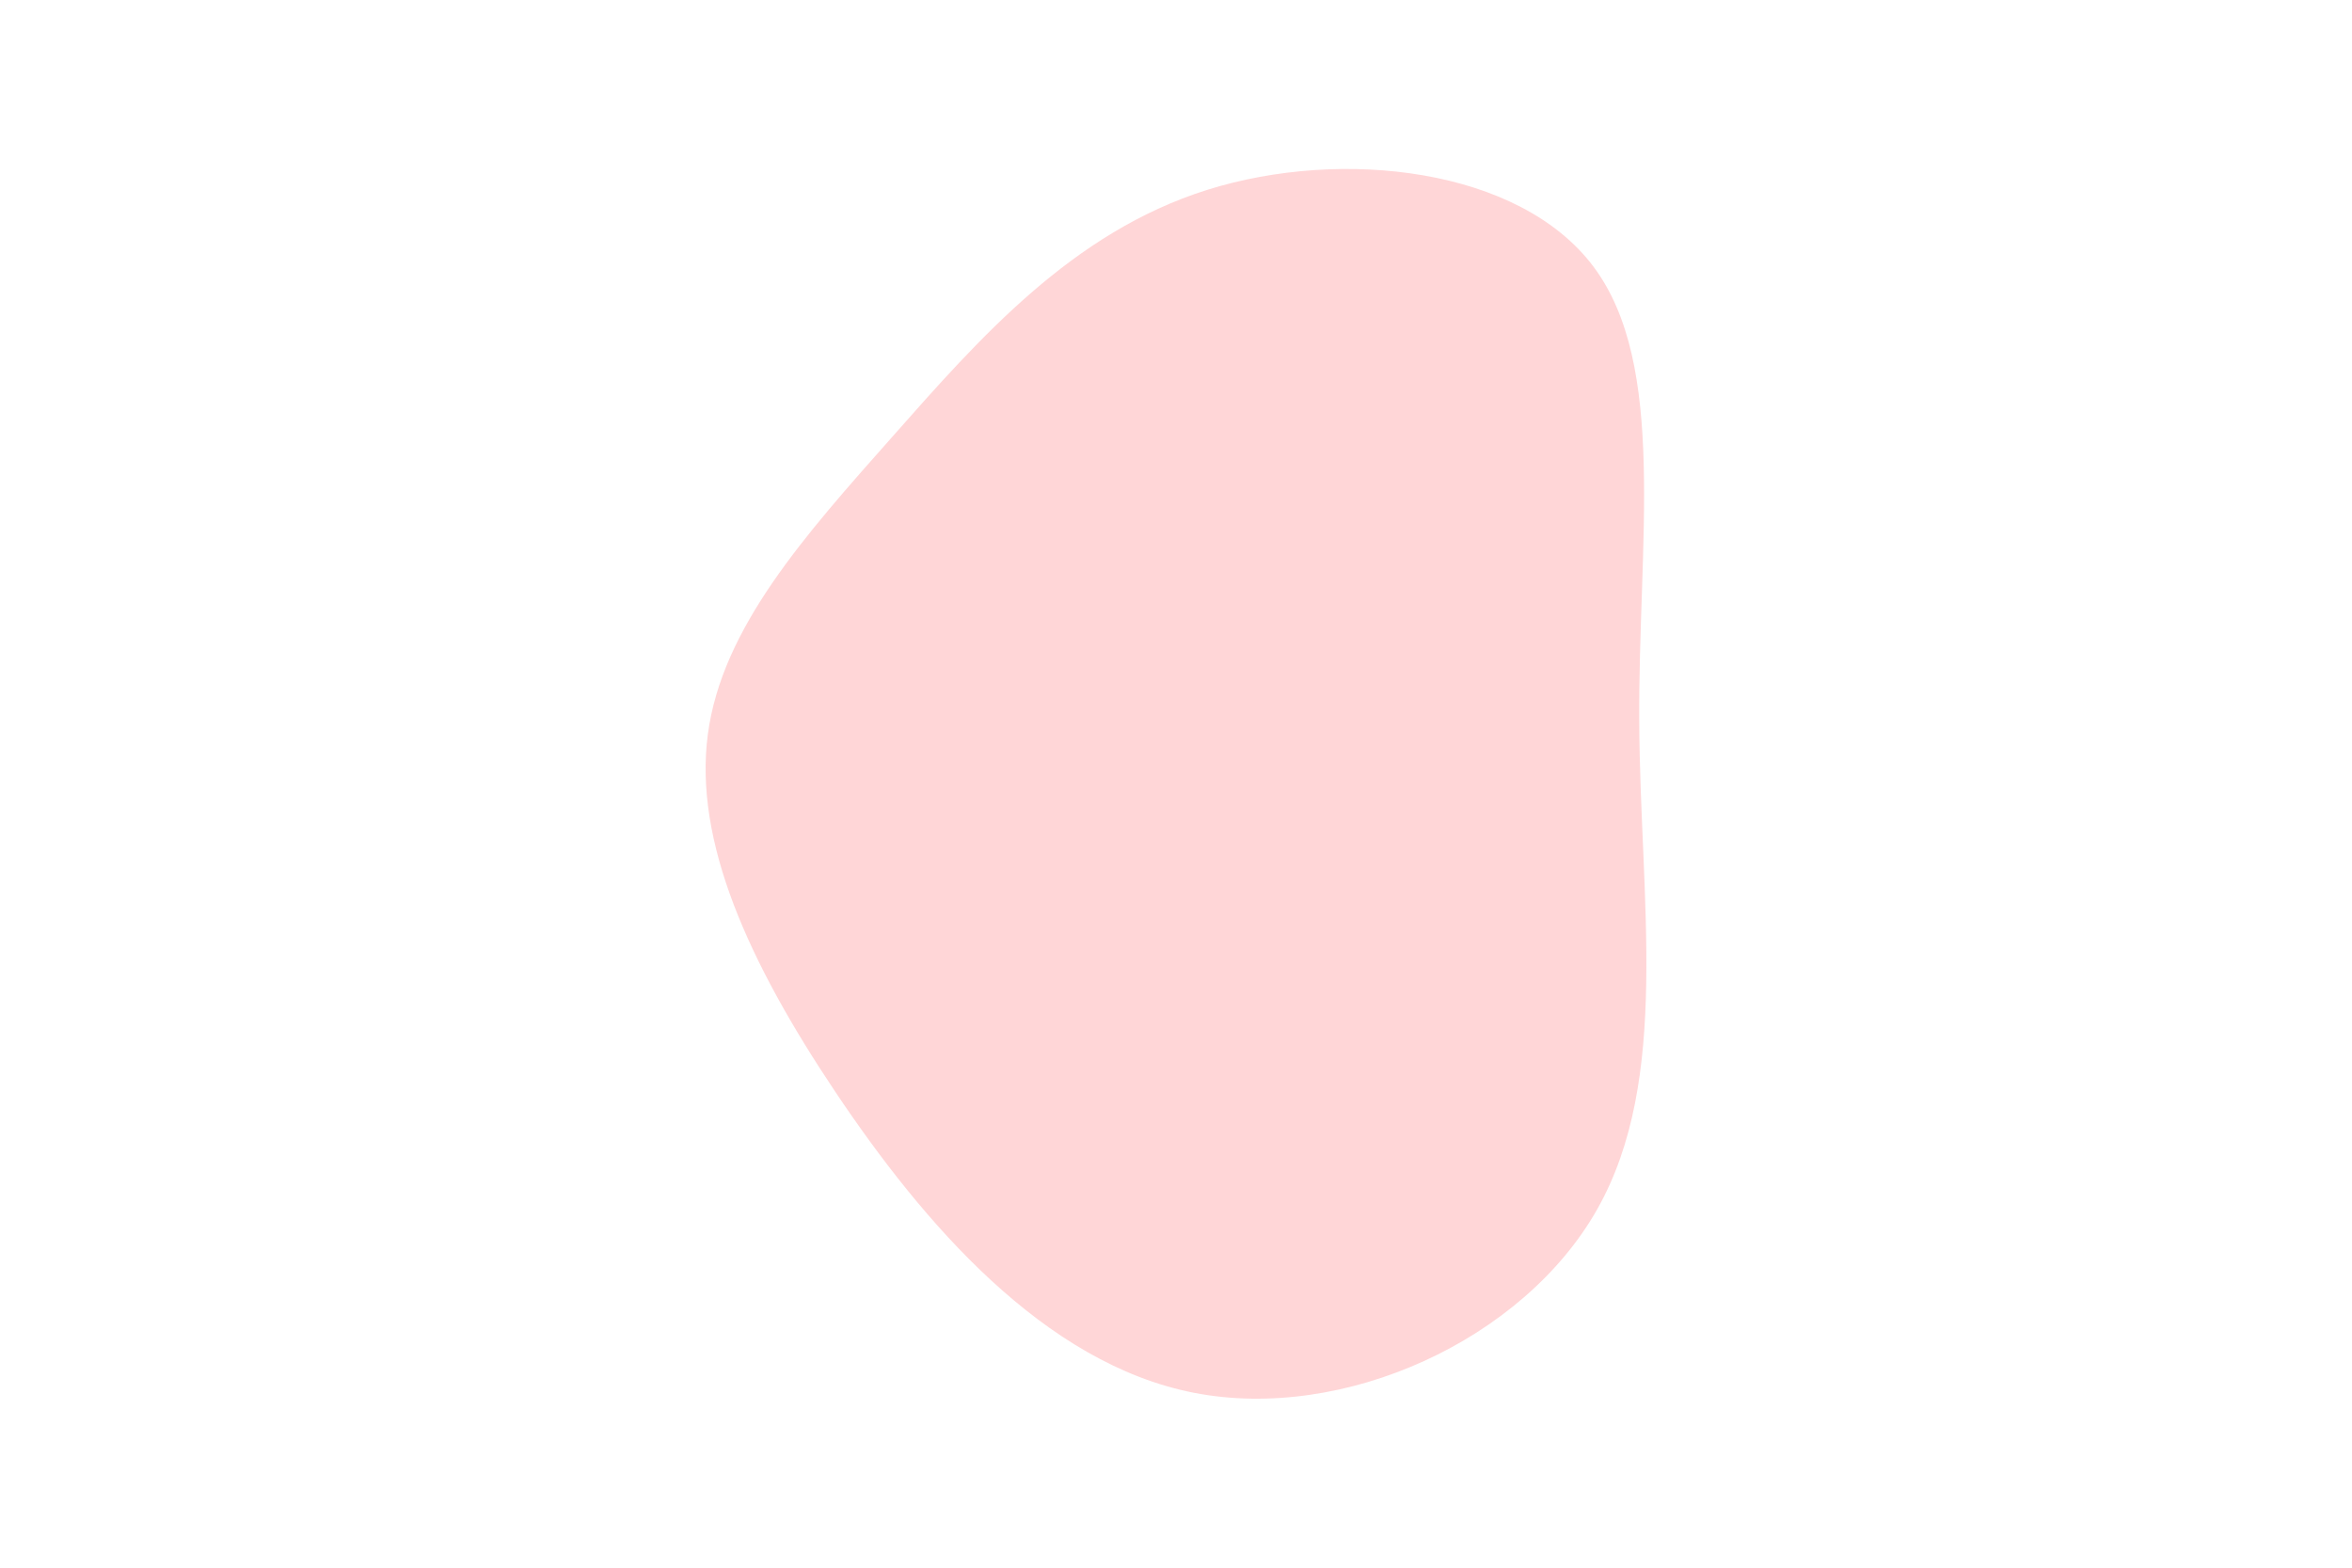
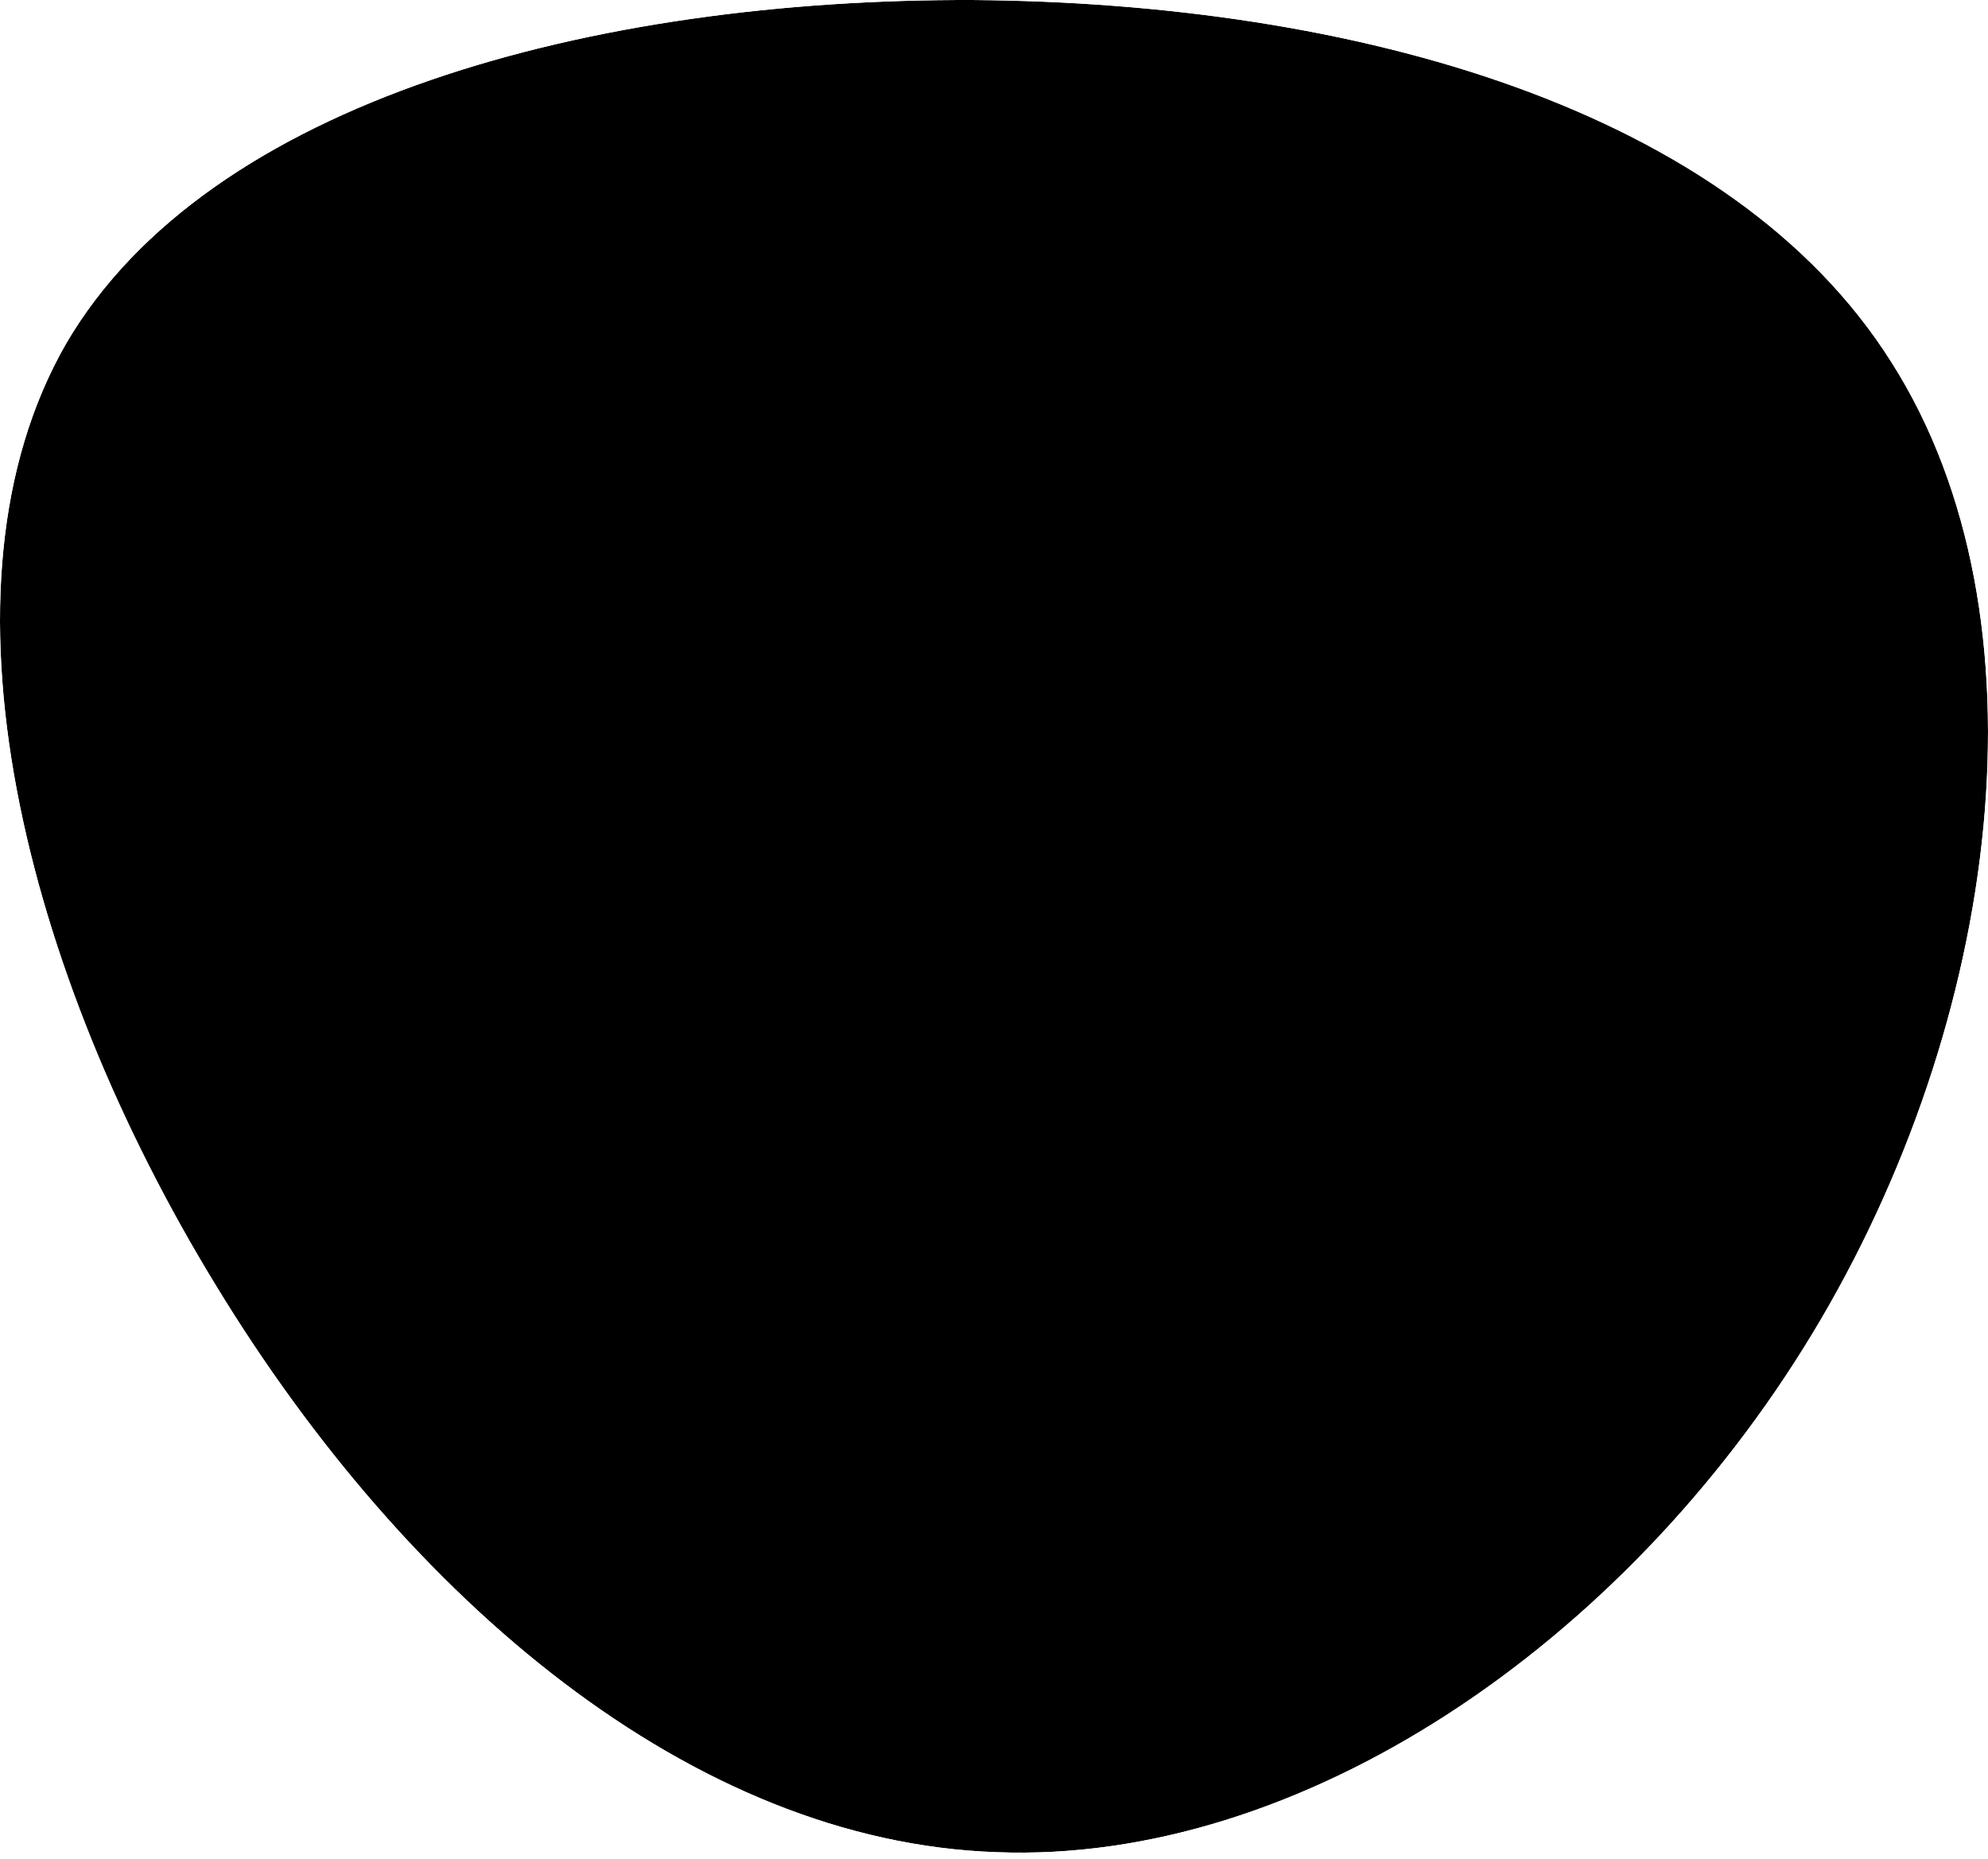
- <svg xmlns="http://www.w3.org/2000/svg" id="visual" viewBox="0 0 900 600" width="900" height="600" version="1.1">
-   <g transform="translate(445.6572 275.6589)">
-     <path d="M164.1 -173.6C192.4 -135.8 181.2 -67.9 181.6 0.4C181.9 68.6 193.8 137.2 165.5 187.2C137.2 237.2 68.6 268.6 11.2 257.4C-46.2 246.2 -92.4 192.4 -125.9 142.4C-159.4 92.4 -180.2 46.2 -174.8 5.4C-169.4 -35.4 -137.7 -70.7 -104.2 -108.5C-70.7 -146.4 -35.4 -186.7 16.3 -203C67.9 -219.2 135.8 -211.4 164.1 -173.6" fill="#FFD6D7">
-         </path>
+ <svg xmlns="http://www.w3.org/2000/svg" viewBox="0 0 200 187">
+   <mask id="mask0" mask-type="alpha">
+     <path d="M190.312 36.488C206.582 62.119 201.309 102.826 182.328 134.186C163.346 165.547          130.807 187.559 100.226 186.353C69.645 185.297 41.023 161.023 21.74 129.362C2.458          97.851 -7.485 59.103 6.676 34.528C20.987 10.103 59.703 -0.149 97.967          0.002C136.23 0.303 174.193 10.857 190.312 36.488Z" />
+   </mask>
+   <g mask="url(#mask0)">
+     <path d="M190.312 36.488C206.582 62.119 201.309 102.826 182.328 134.186C163.346          165.547 130.807 187.559 100.226 186.353C69.645 185.297 41.023 161.023 21.74          129.362C2.458 97.851 -7.485 59.103 6.676 34.528C20.987 10.103 59.703          -0.149 97.967 0.002C136.23 0.303 174.193 10.857 190.312 36.488Z" />
+     <image href="" />
  </g>
</svg>
